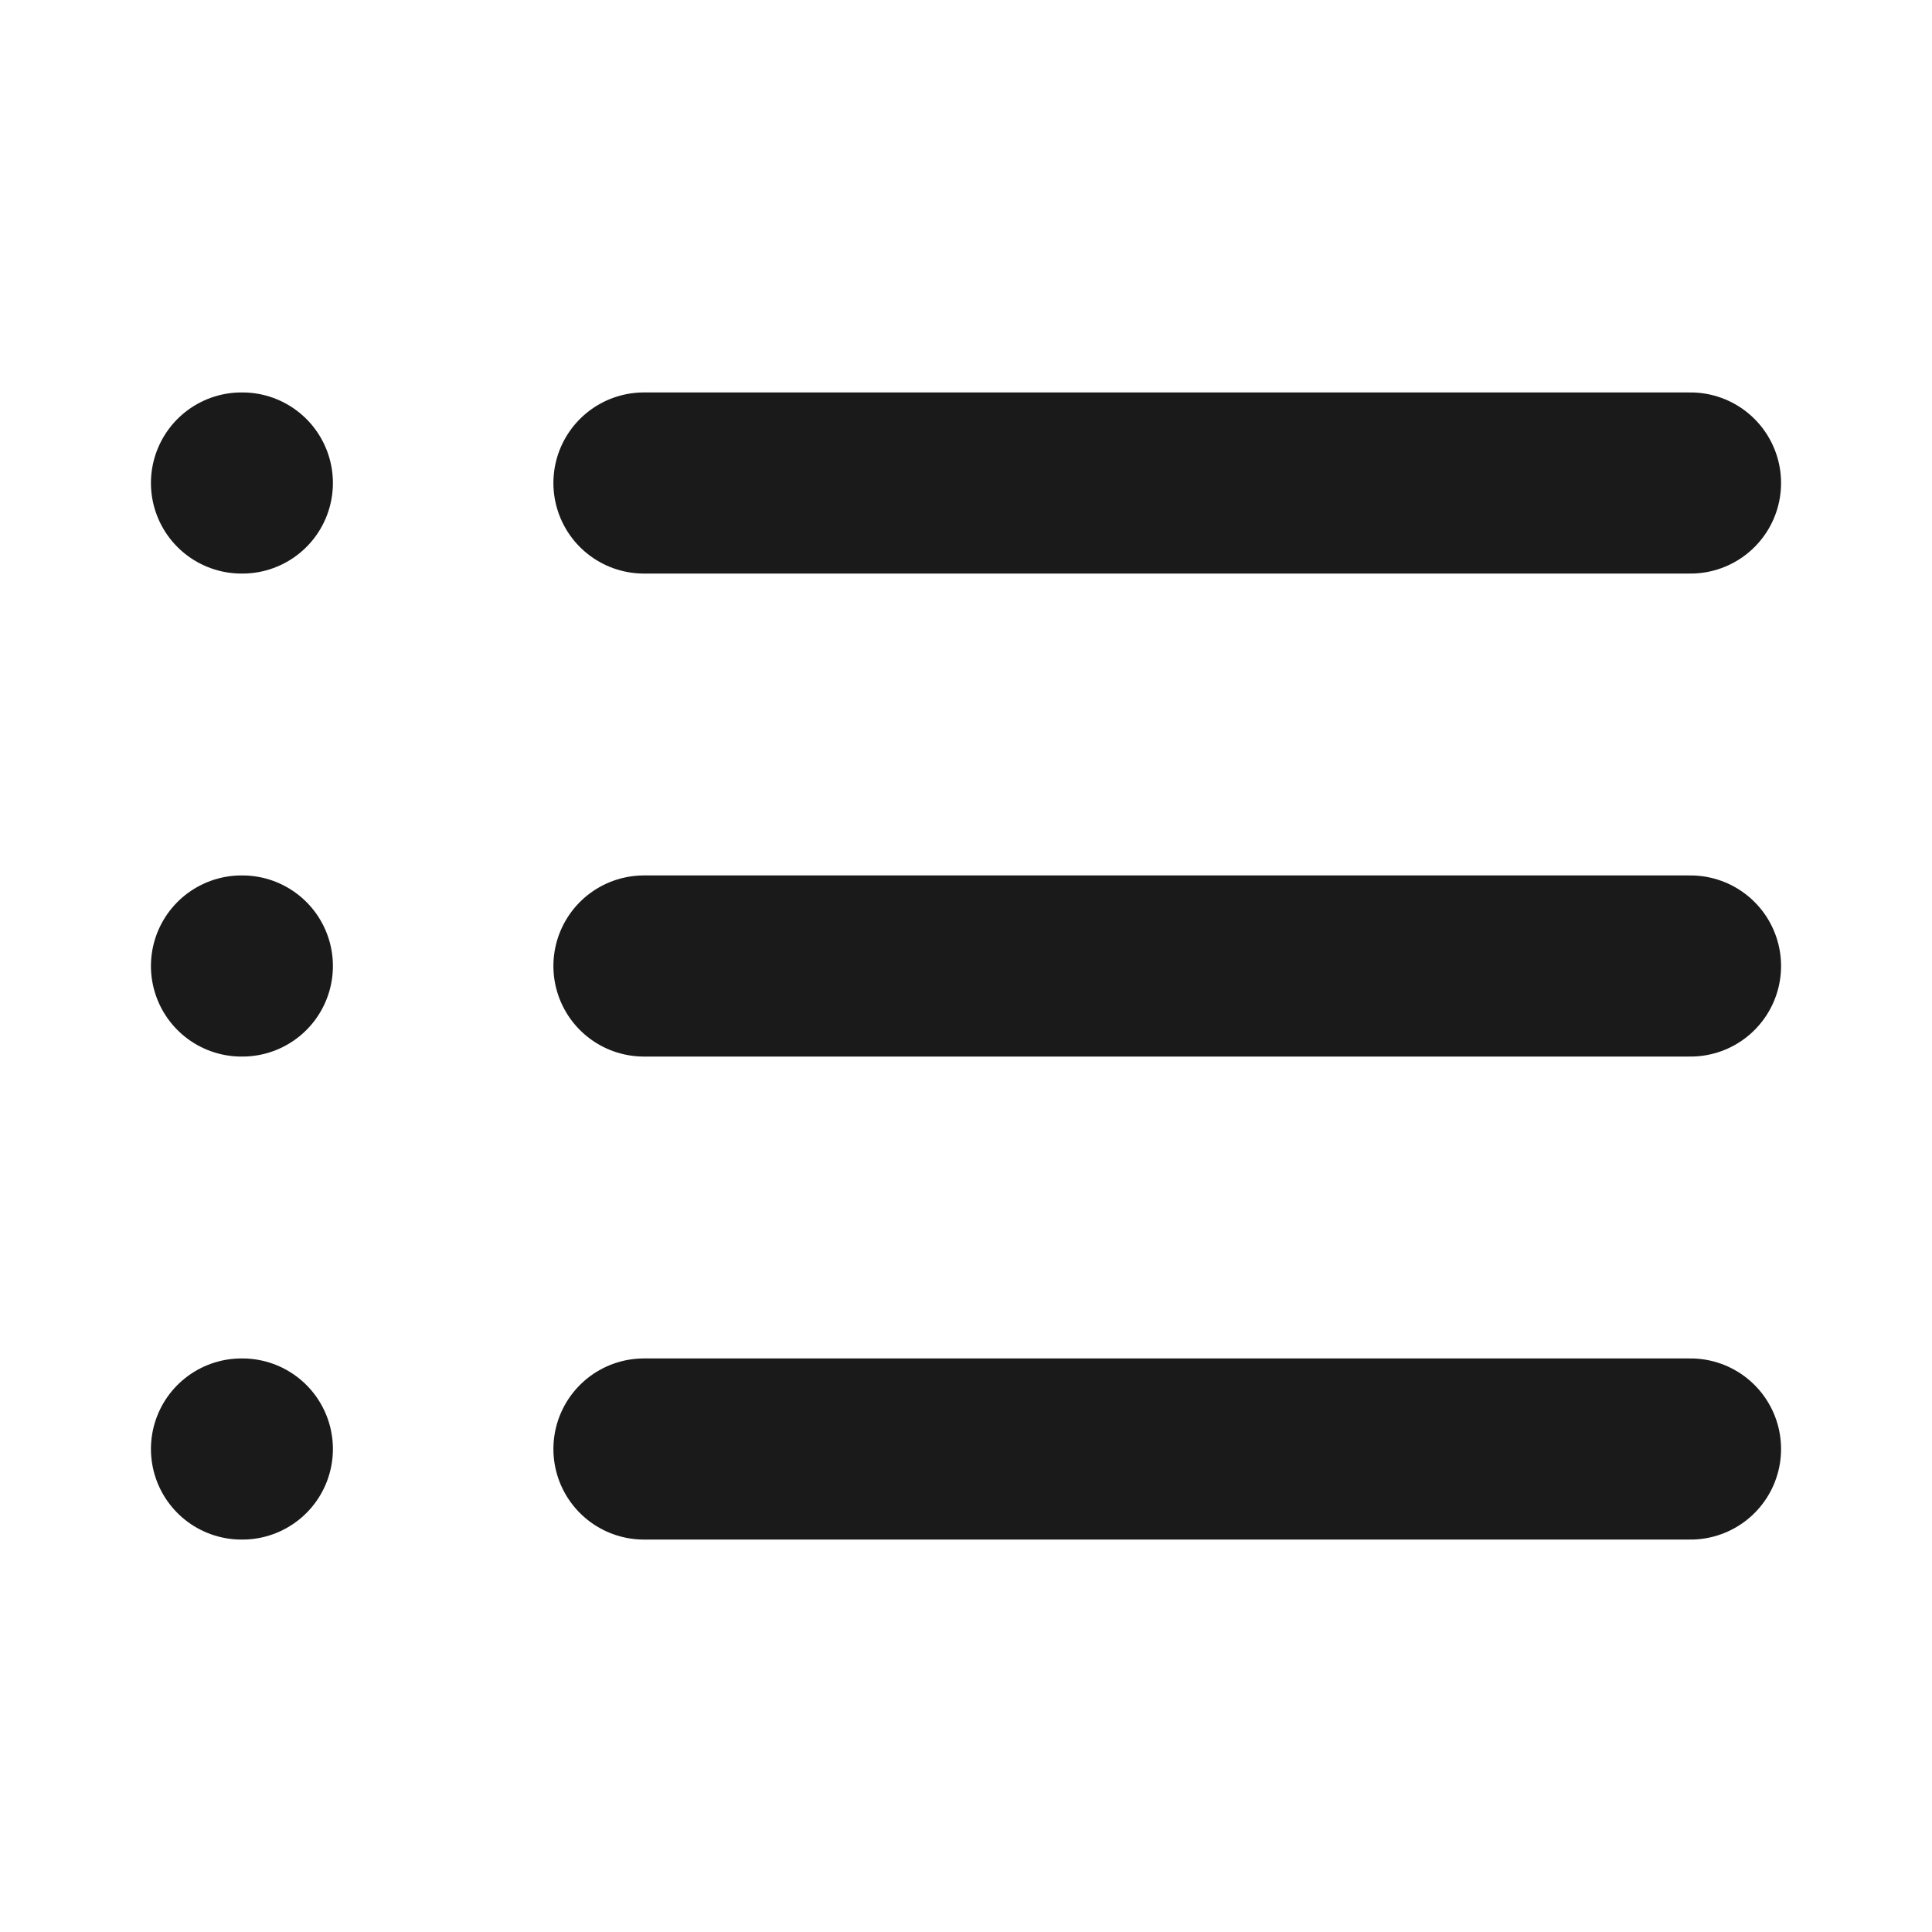
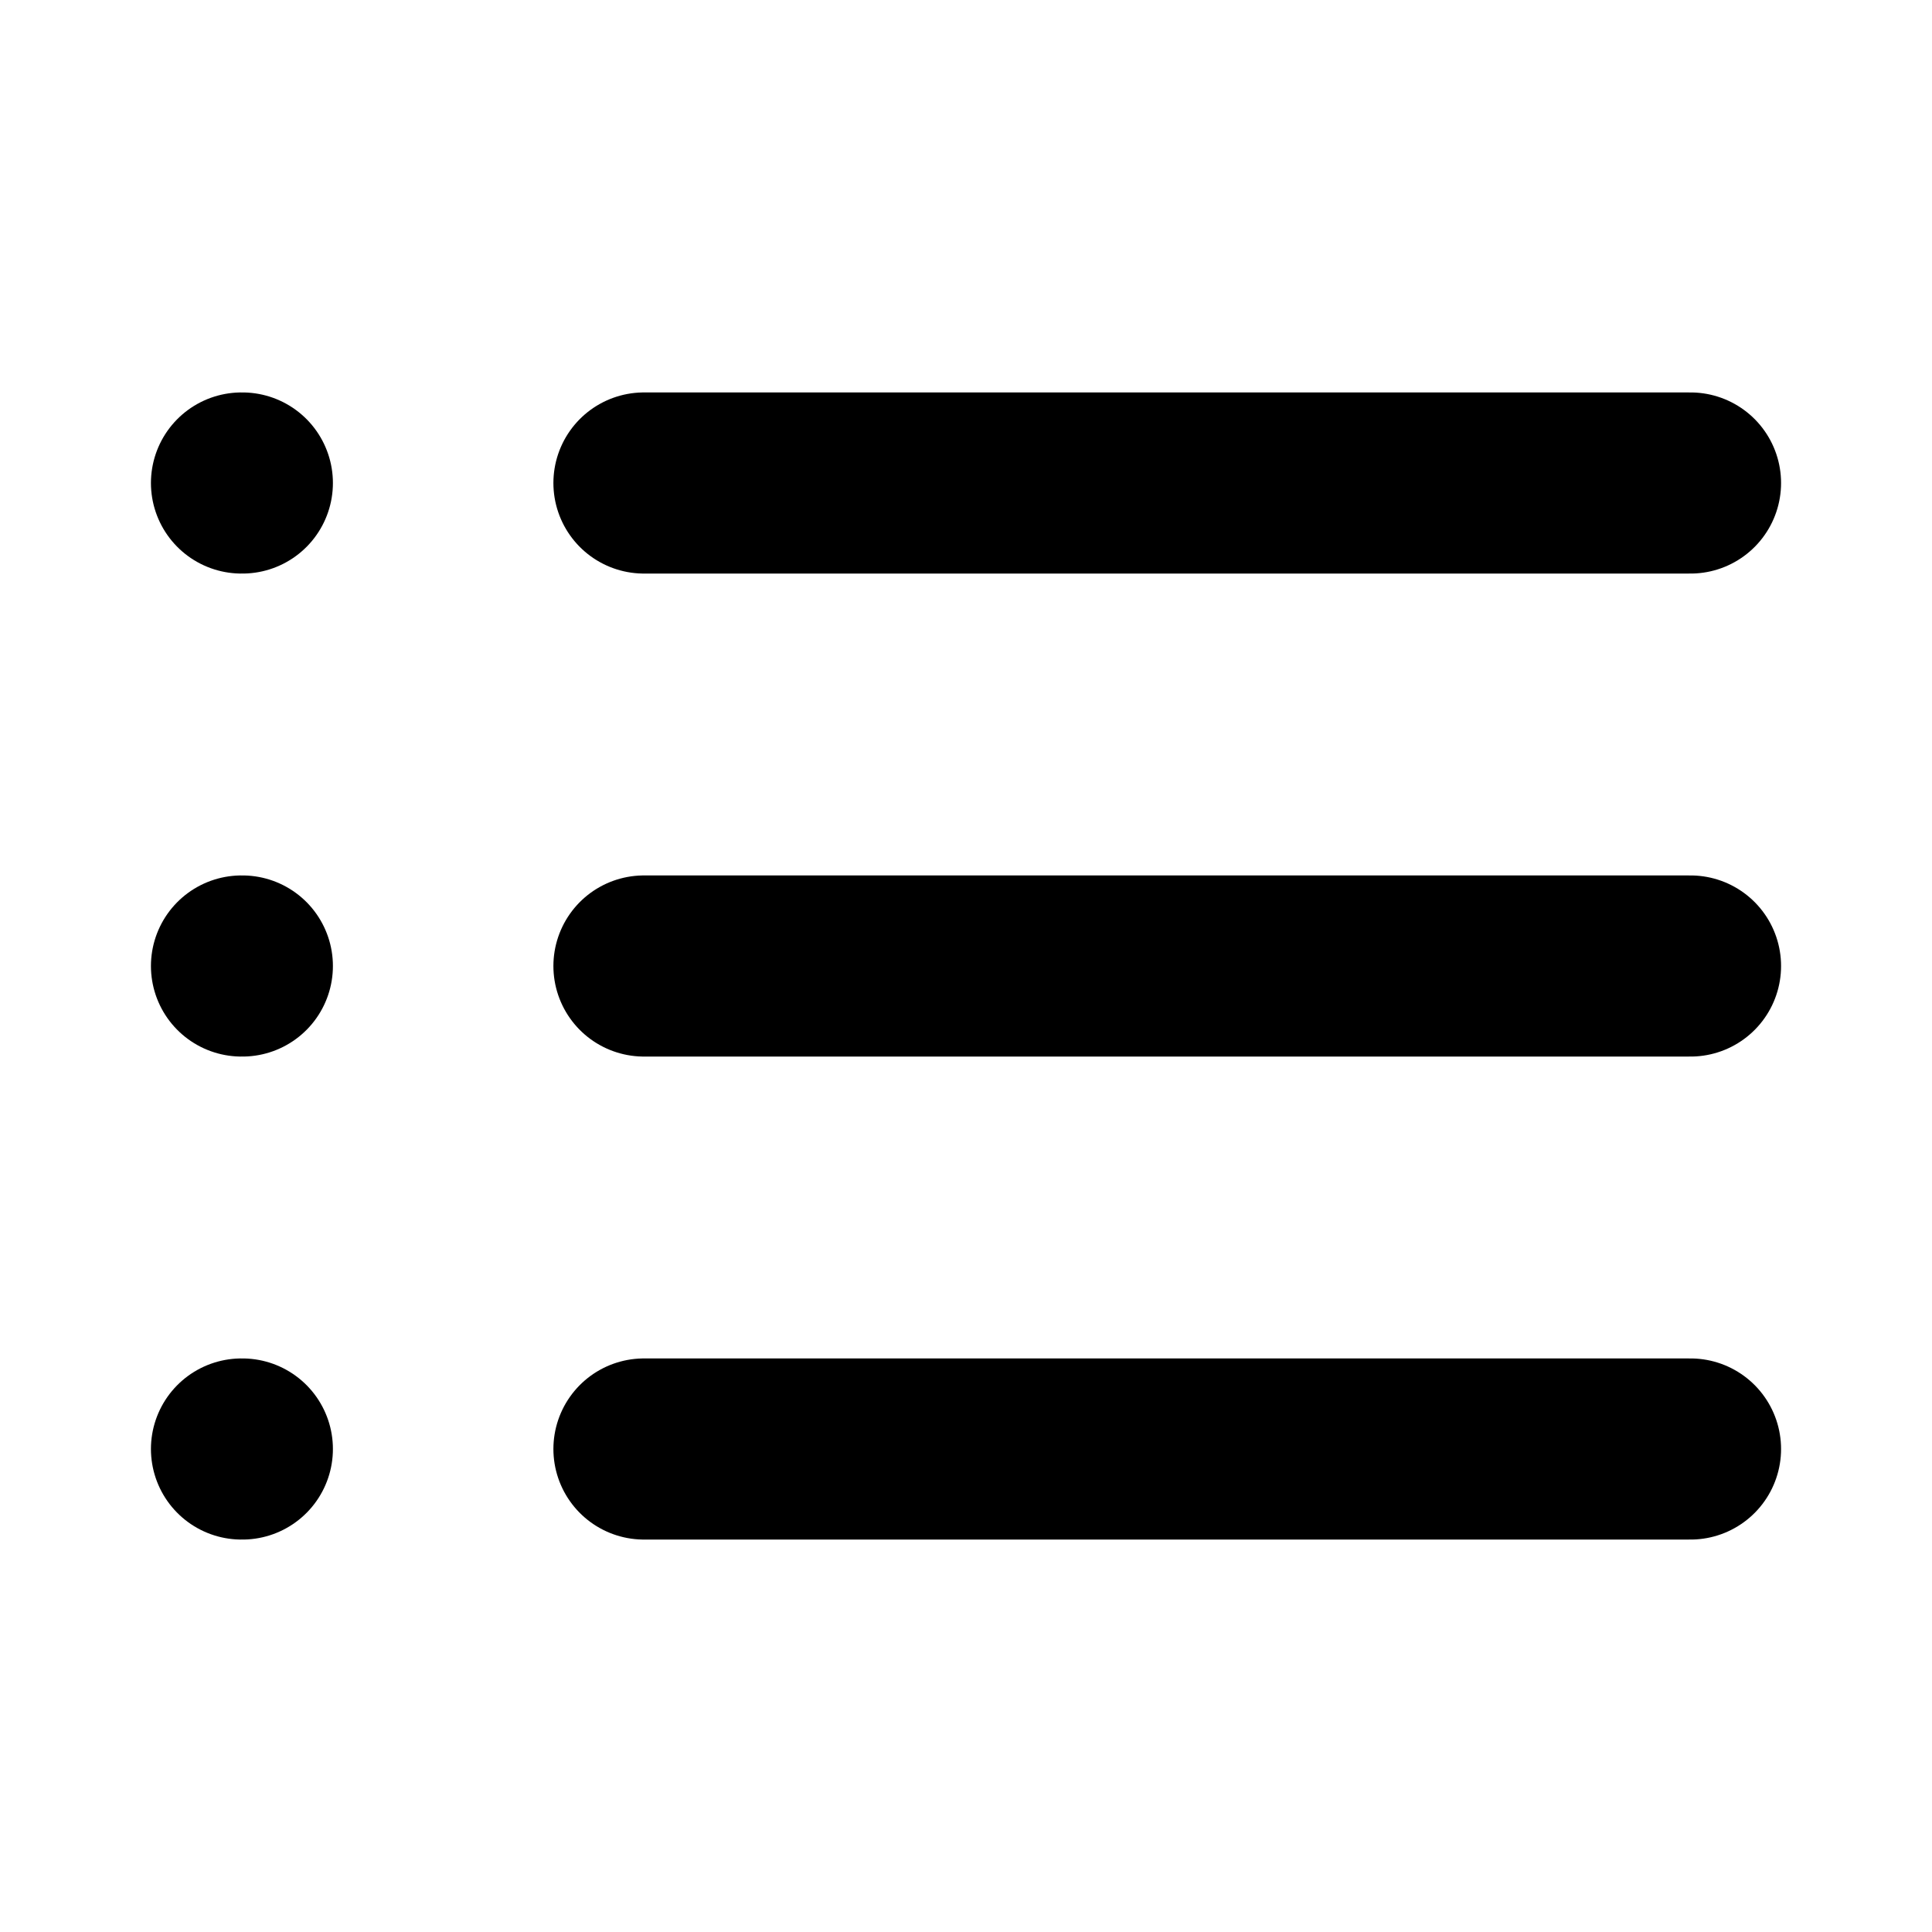
<svg xmlns="http://www.w3.org/2000/svg" width="16" height="16" viewBox="0 0 16 16" fill="none">
-   <path d="M5.333 4H14M5.333 8H14M5.333 12H14M2 4H2.007M2 8H2.007M2 12H2.007" stroke="#1A1A1A" stroke-width="1.5" stroke-linecap="round" stroke-linejoin="round" />
+   <path d="M5.333 4H14M5.333 8H14M5.333 12H14M2 4H2.007M2 8H2.007M2 12H2.007" stroke="currentColor" stroke-width="1.5" stroke-linecap="round" stroke-linejoin="round" />
</svg>
